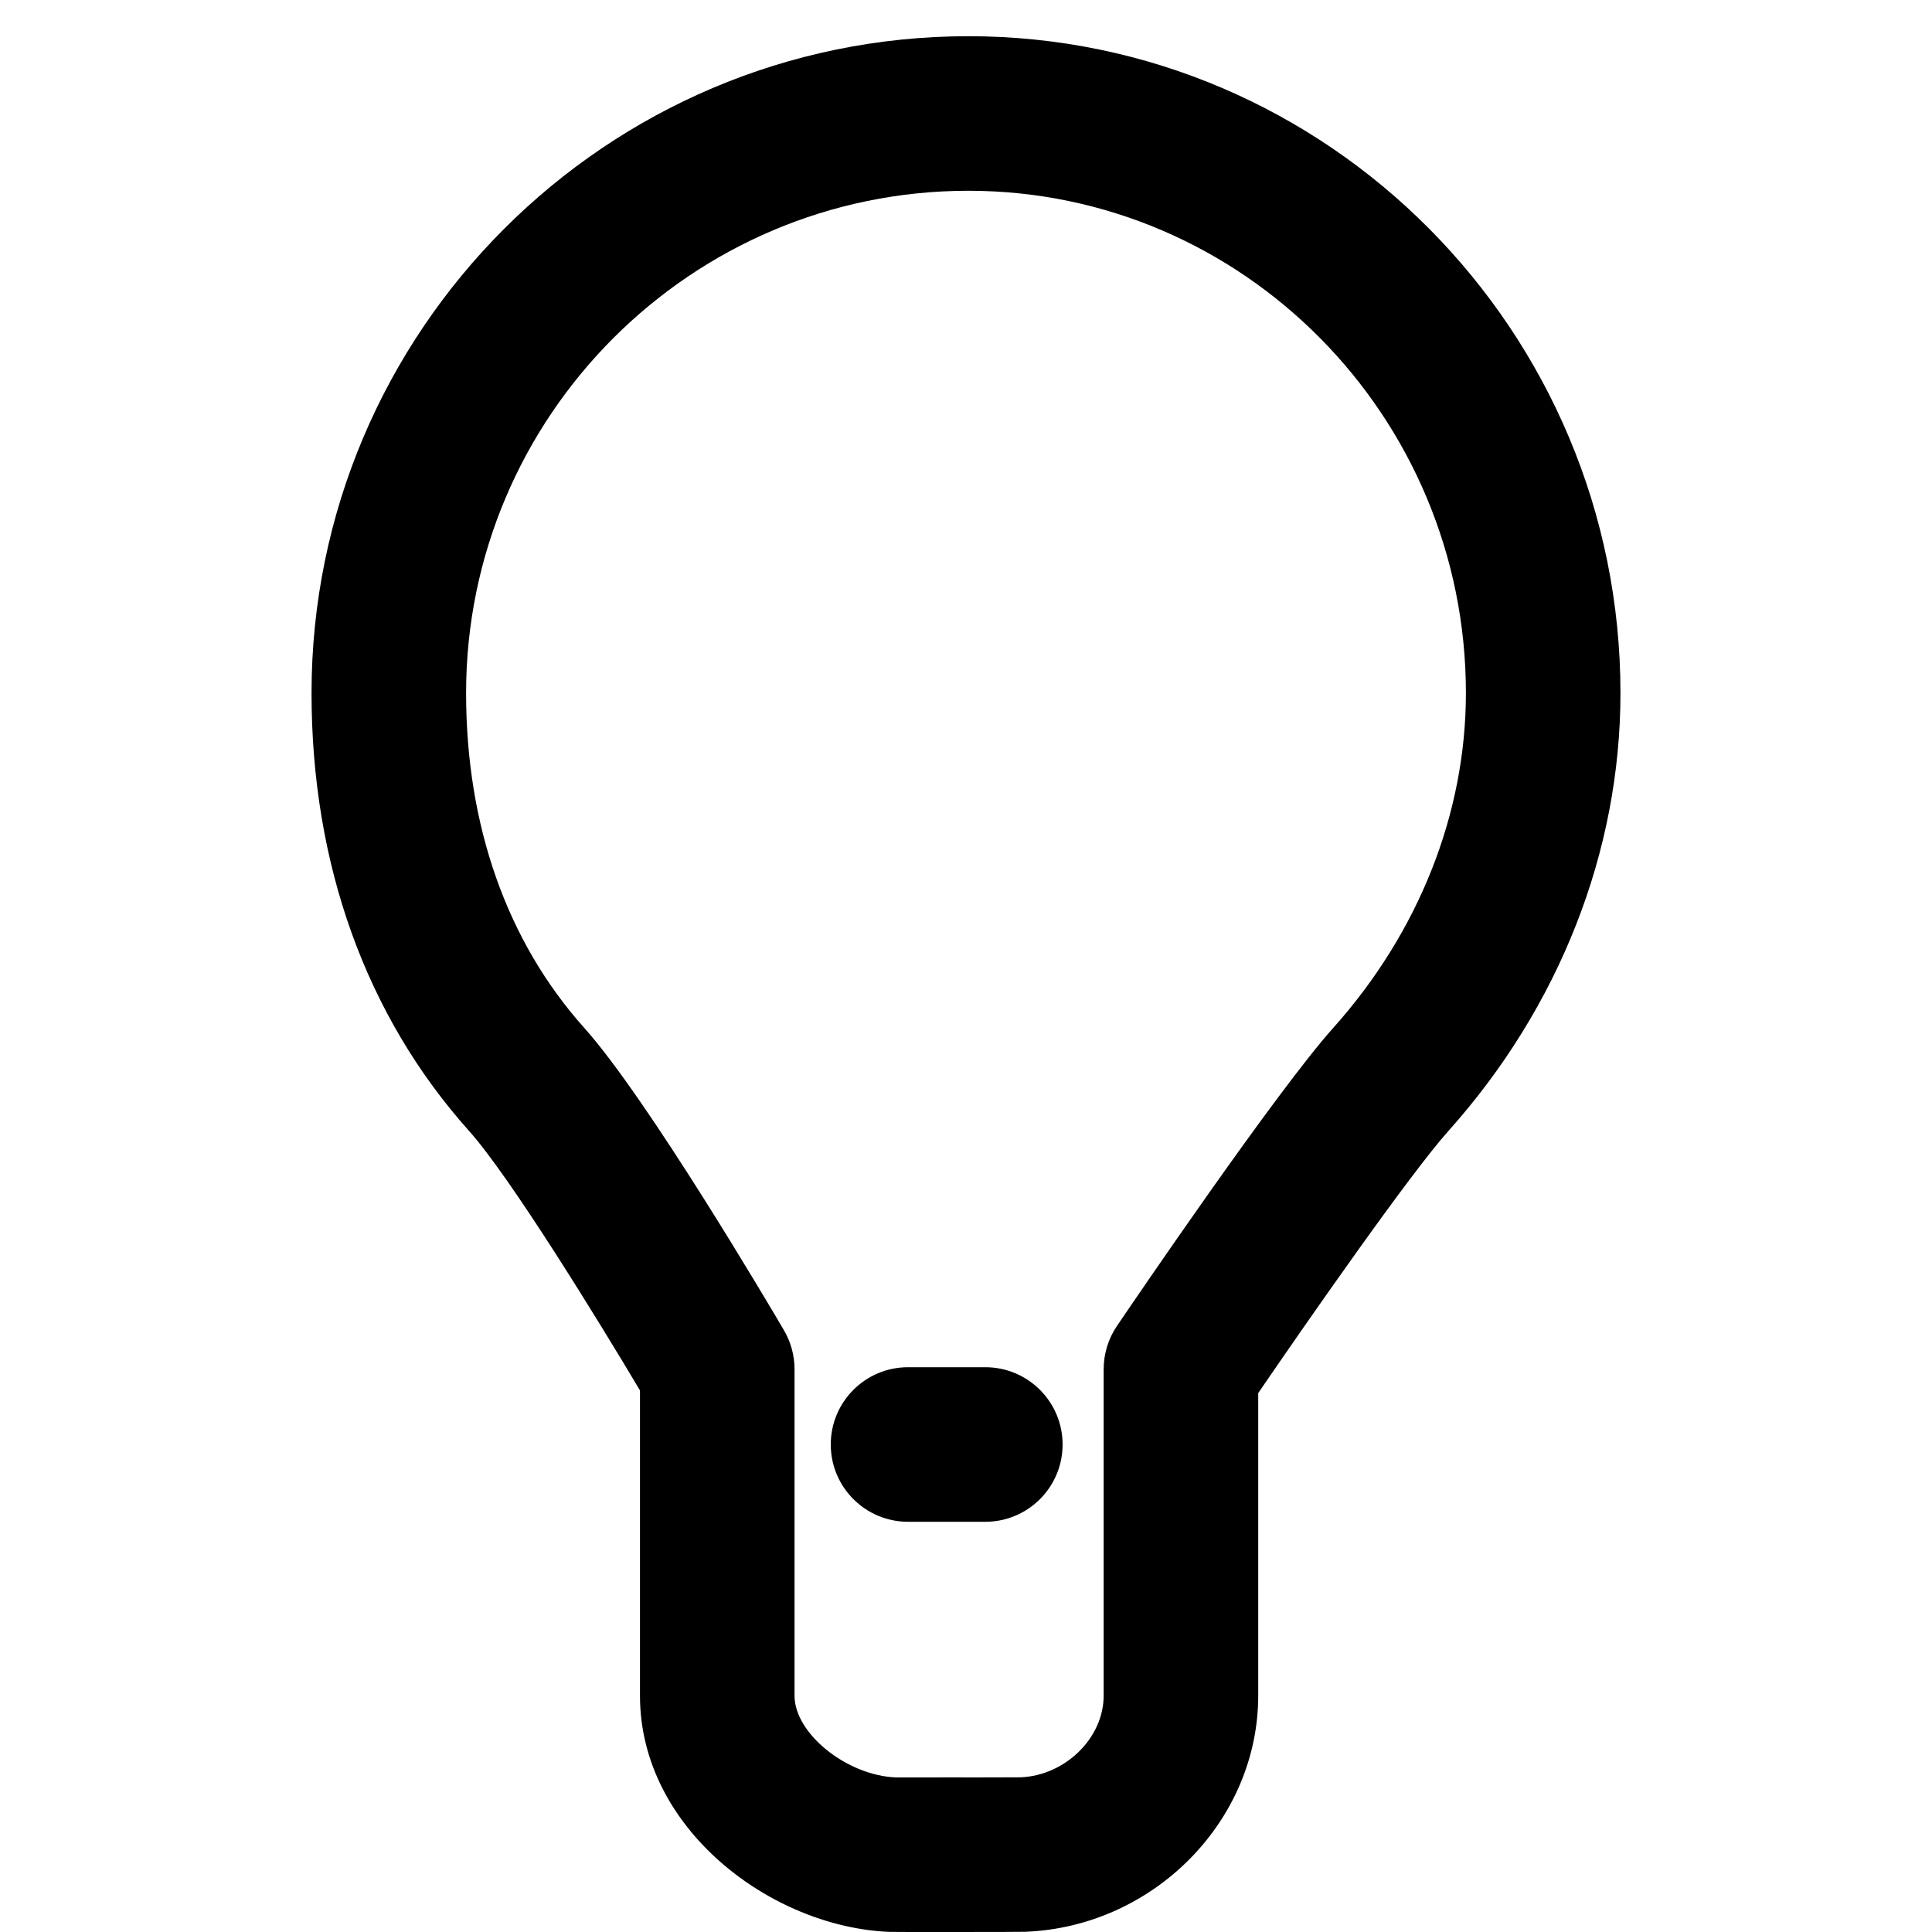
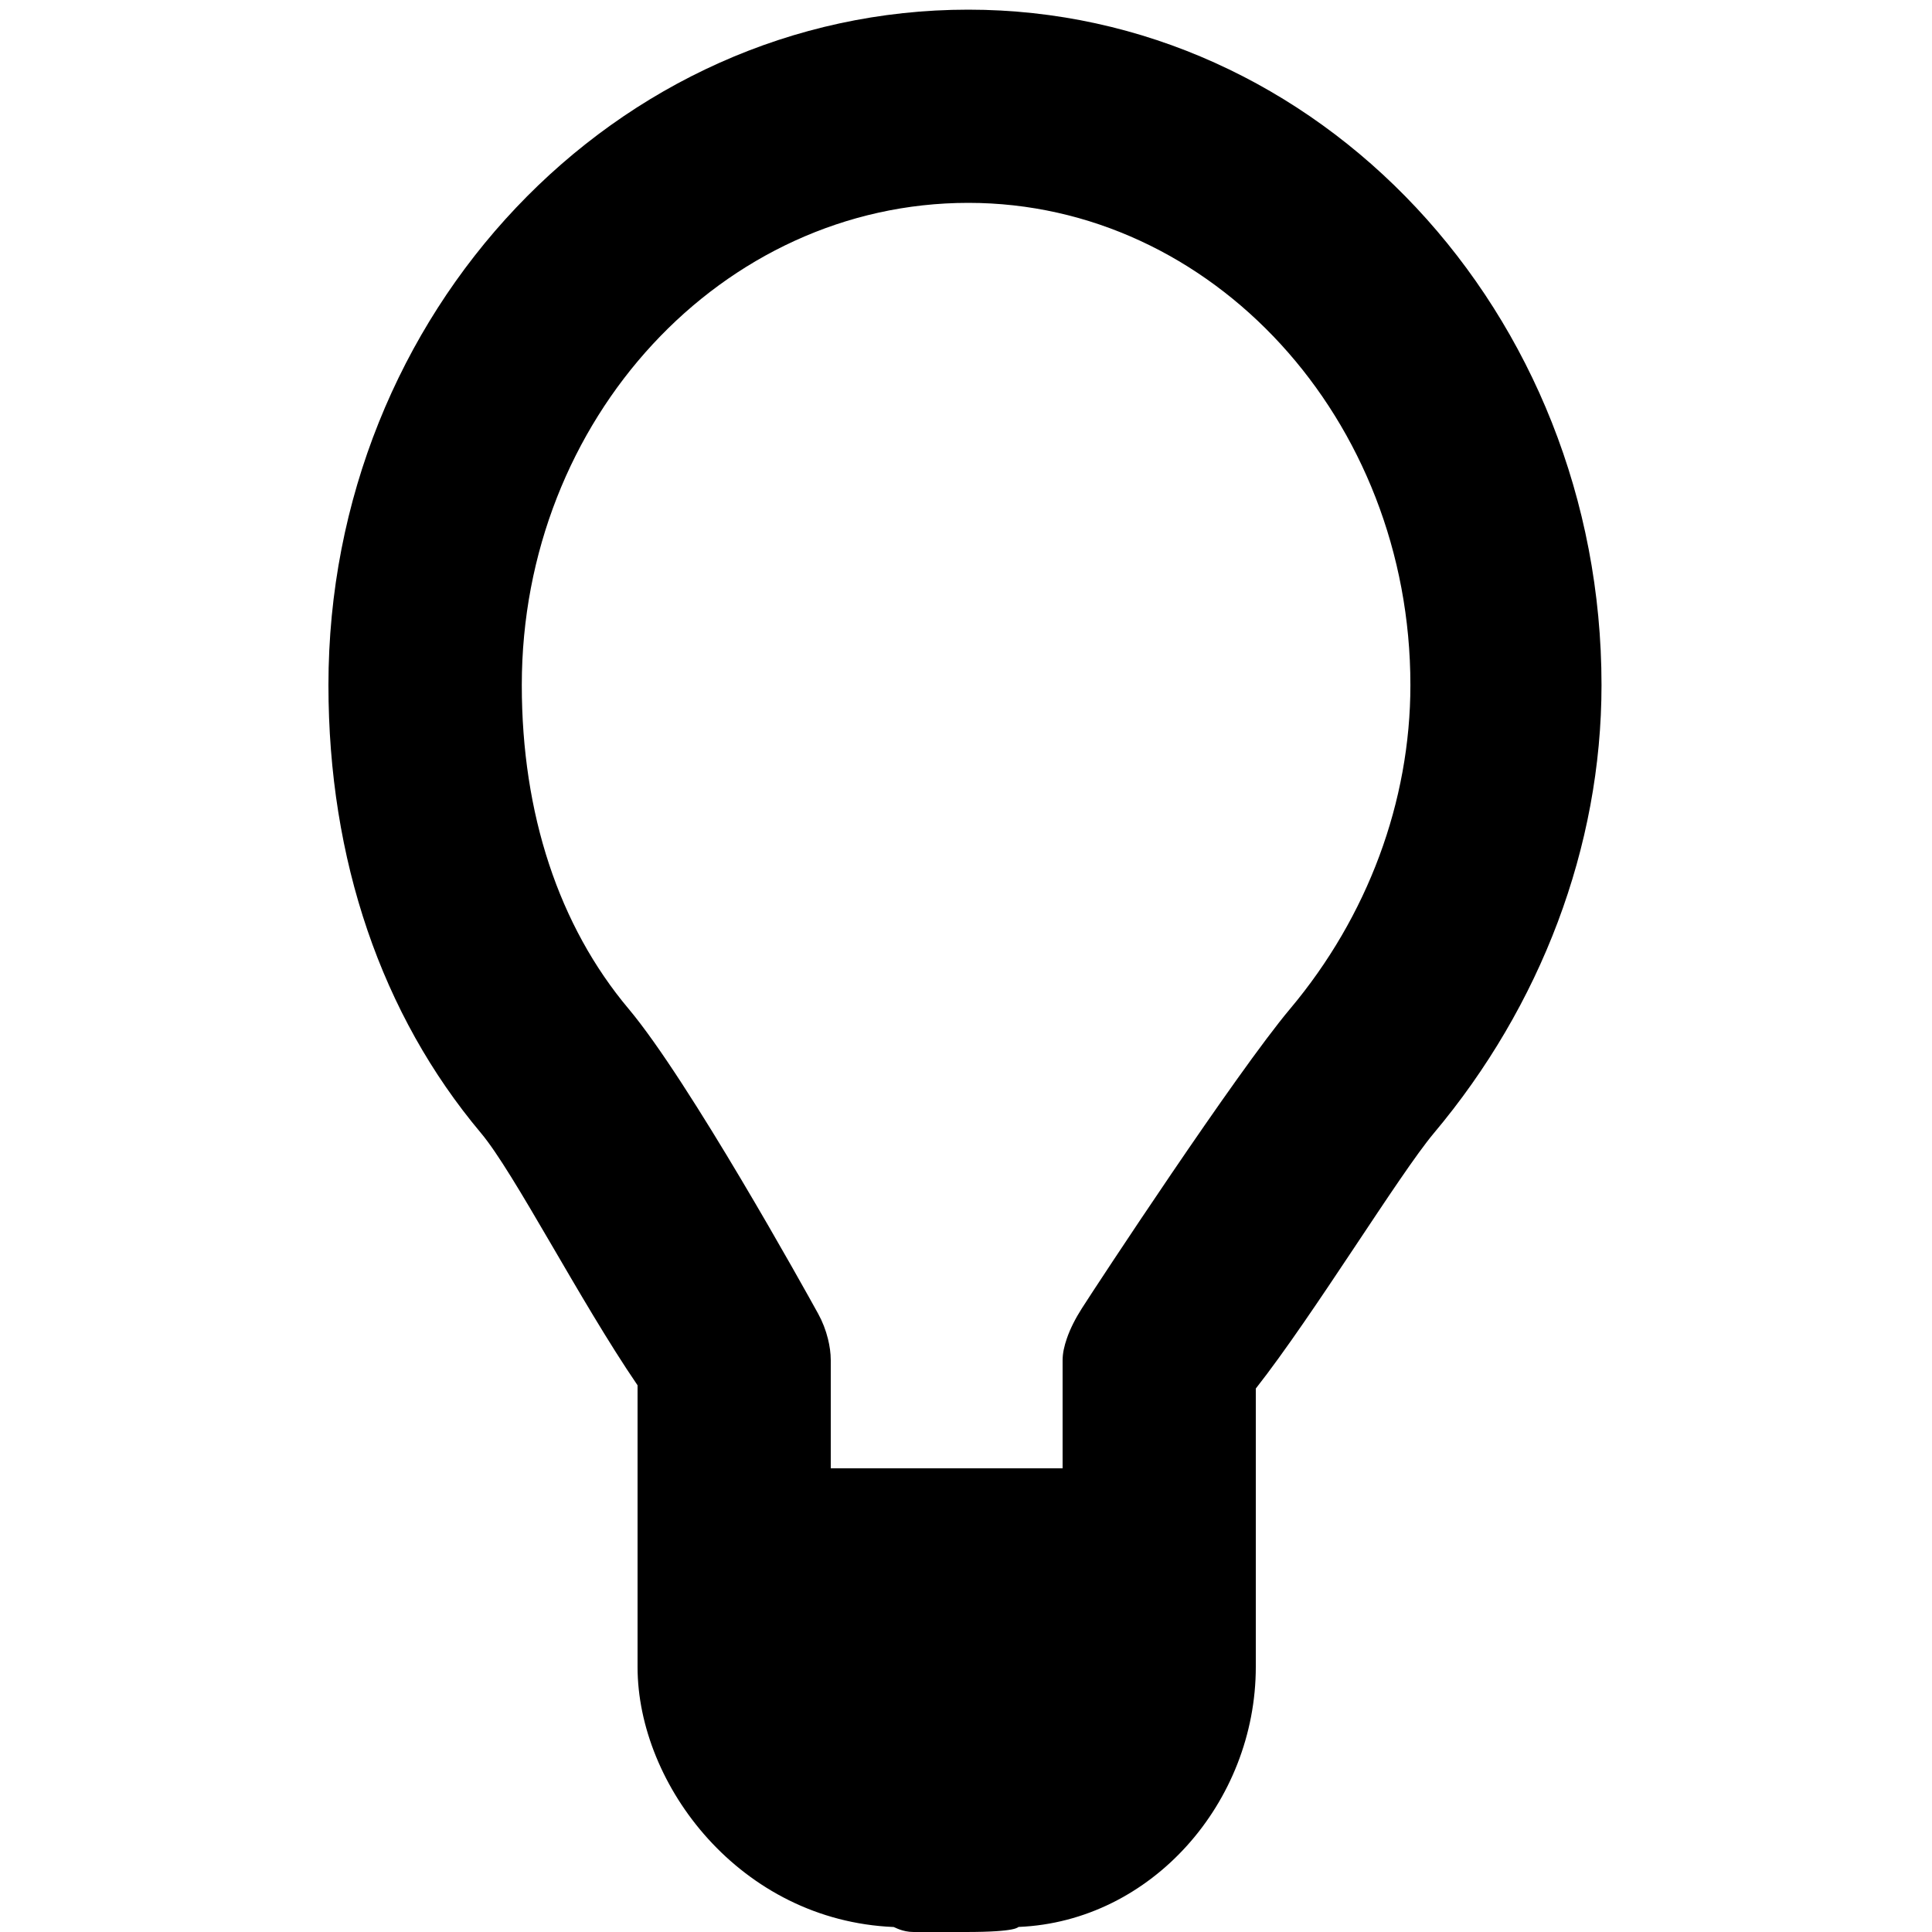
<svg xmlns="http://www.w3.org/2000/svg" version="1.1" x="0px" y="0px" width="100px" height="100px" viewBox="0 0 100 100" enable-background="new 0 0 100 100" xml:space="preserve">
  <g id="Layer_3" display="none">
-     <circle display="inline" fill="none" stroke="#000000" stroke-width="0.25" stroke-miterlimit="10" cx="50" cy="50" r="15.134" />
-     <rect x="6" y="6" display="inline" opacity="0.26" width="88" height="88" />
-     <circle display="inline" fill="none" stroke="#000000" stroke-width="0.25" stroke-miterlimit="10" cx="50" cy="50" r="24" />
-     <circle display="inline" fill="none" stroke="#000000" stroke-width="0.25" stroke-miterlimit="10" cx="50" cy="50" r="30" />
-     <circle display="inline" fill="none" stroke="#000000" stroke-width="0.25" stroke-miterlimit="10" cx="50" cy="50" r="9.134" />
-     <g display="inline">
-       <path d="M50,0.25c27.432,0,49.75,22.317,49.75,49.75S77.432,99.75,50,99.75S0.25,77.433,0.25,50S22.568,0.25,50,0.25 M50,0    C22.389,0,0,22.386,0,50s22.389,50,50,50c27.612,0,50-22.386,50-50S77.612,0,50,0L50,0z" />
-     </g>
-   </g>
+ </g>
  <g id="Your_Icon">
</g>
  <g id="Layer_4">
-     <path d="M47.111,100c-0.587,0-1.024-0.004-1.066-0.006c-6.101-0.24-12.92-5.319-12.92-12.223V71.968   c-2.167-3.644-6.726-11.062-8.841-13.424c-5.338-5.964-8.159-13.803-8.159-22.67c0-18.748,15.252-34,34-34   c18.61,0,33.75,15.252,33.75,34c0,8.198-3.164,16.249-8.908,22.668c-1.995,2.229-7.259,9.786-9.842,13.564v15.66   c0,6.481-5.409,11.964-12.058,12.223c-0.187,0.009-2.024,0.01-3.101,0.01L47.111,100z M50.125,9.874c-14.336,0-26,11.663-26,26   c0,6.867,2.116,12.861,6.12,17.334c3.266,3.648,9.617,14.426,10.331,15.643c0.36,0.614,0.549,1.312,0.549,2.023v16.897   c0,1.955,2.7,4.129,5.253,4.229l3.327-0.002L50.038,92c0.034-0.001,2.49-0.002,2.789-0.007c2.298-0.09,4.298-2.026,4.298-4.227   V70.874c0-0.8,0.24-1.582,0.689-2.244c0.835-1.231,8.242-12.128,11.192-15.424c4.43-4.949,6.869-11.104,6.869-17.332   C75.875,21.537,64.324,9.874,50.125,9.874z" />
-     <path d="M51,78.767h-4c-2.209,0-4-1.791-4-4s1.791-4,4-4h4c2.209,0,4,1.791,4,4S53.209,78.767,51,78.767z" />
+     <g>
+       <path fill="none" d="M50.121,10.5c-12.747,0-23.113,11.196-23.113,24.959c0,6.665,1.917,12.46,5.528,16.757    c3.124,3.719,9.138,14.41,9.812,15.634c0.225,0.409,0.395,1.15,0.506,1.15h12.36c0.188,0,0.473-0.939,0.78-1.423    c0.787-1.236,7.976-12.095,10.783-15.437c4.013-4.776,6.225-10.689,6.225-16.719C73.002,21.659,62.738,10.5,50.121,10.5z" />
+       <path d="M50.117,0.5C31.856,0.5,17,16.183,17,35.459c0,9.049,2.752,17.067,7.896,23.189C26.622,60.703,30,67.313,33,71.703v14.579    c0,6.11,5.317,13.127,13.257,13.46C46.298,99.744,46.702,100,47.29,100h2.679c2.736,0,2.699-0.26,2.754-0.262    C59.611,99.453,65,93.276,65,86.277V71.871c3-3.817,7.42-11.08,9.221-13.224c5.523-6.575,8.673-14.81,8.673-23.188    C82.894,16.183,68.249,0.5,50.117,0.5z M66.777,52.215c-2.808,3.342-9.996,14.274-10.783,15.511    c-0.308,0.483-0.592,1.018-0.78,1.571C55.09,69.661,55,70.032,55,70.409V76H43v-5.591c0-0.376-0.056-0.748-0.146-1.112    c-0.111-0.451-0.281-0.89-0.506-1.299c-0.674-1.224-6.688-12.063-9.812-15.782c-3.611-4.297-5.528-10.092-5.528-16.757    c0-13.763,10.366-24.959,23.113-24.959c12.617,0,22.881,11.196,22.881,24.959C73.002,41.488,70.79,47.438,66.777,52.215z" />
+     </g>
  </g>
</svg>
